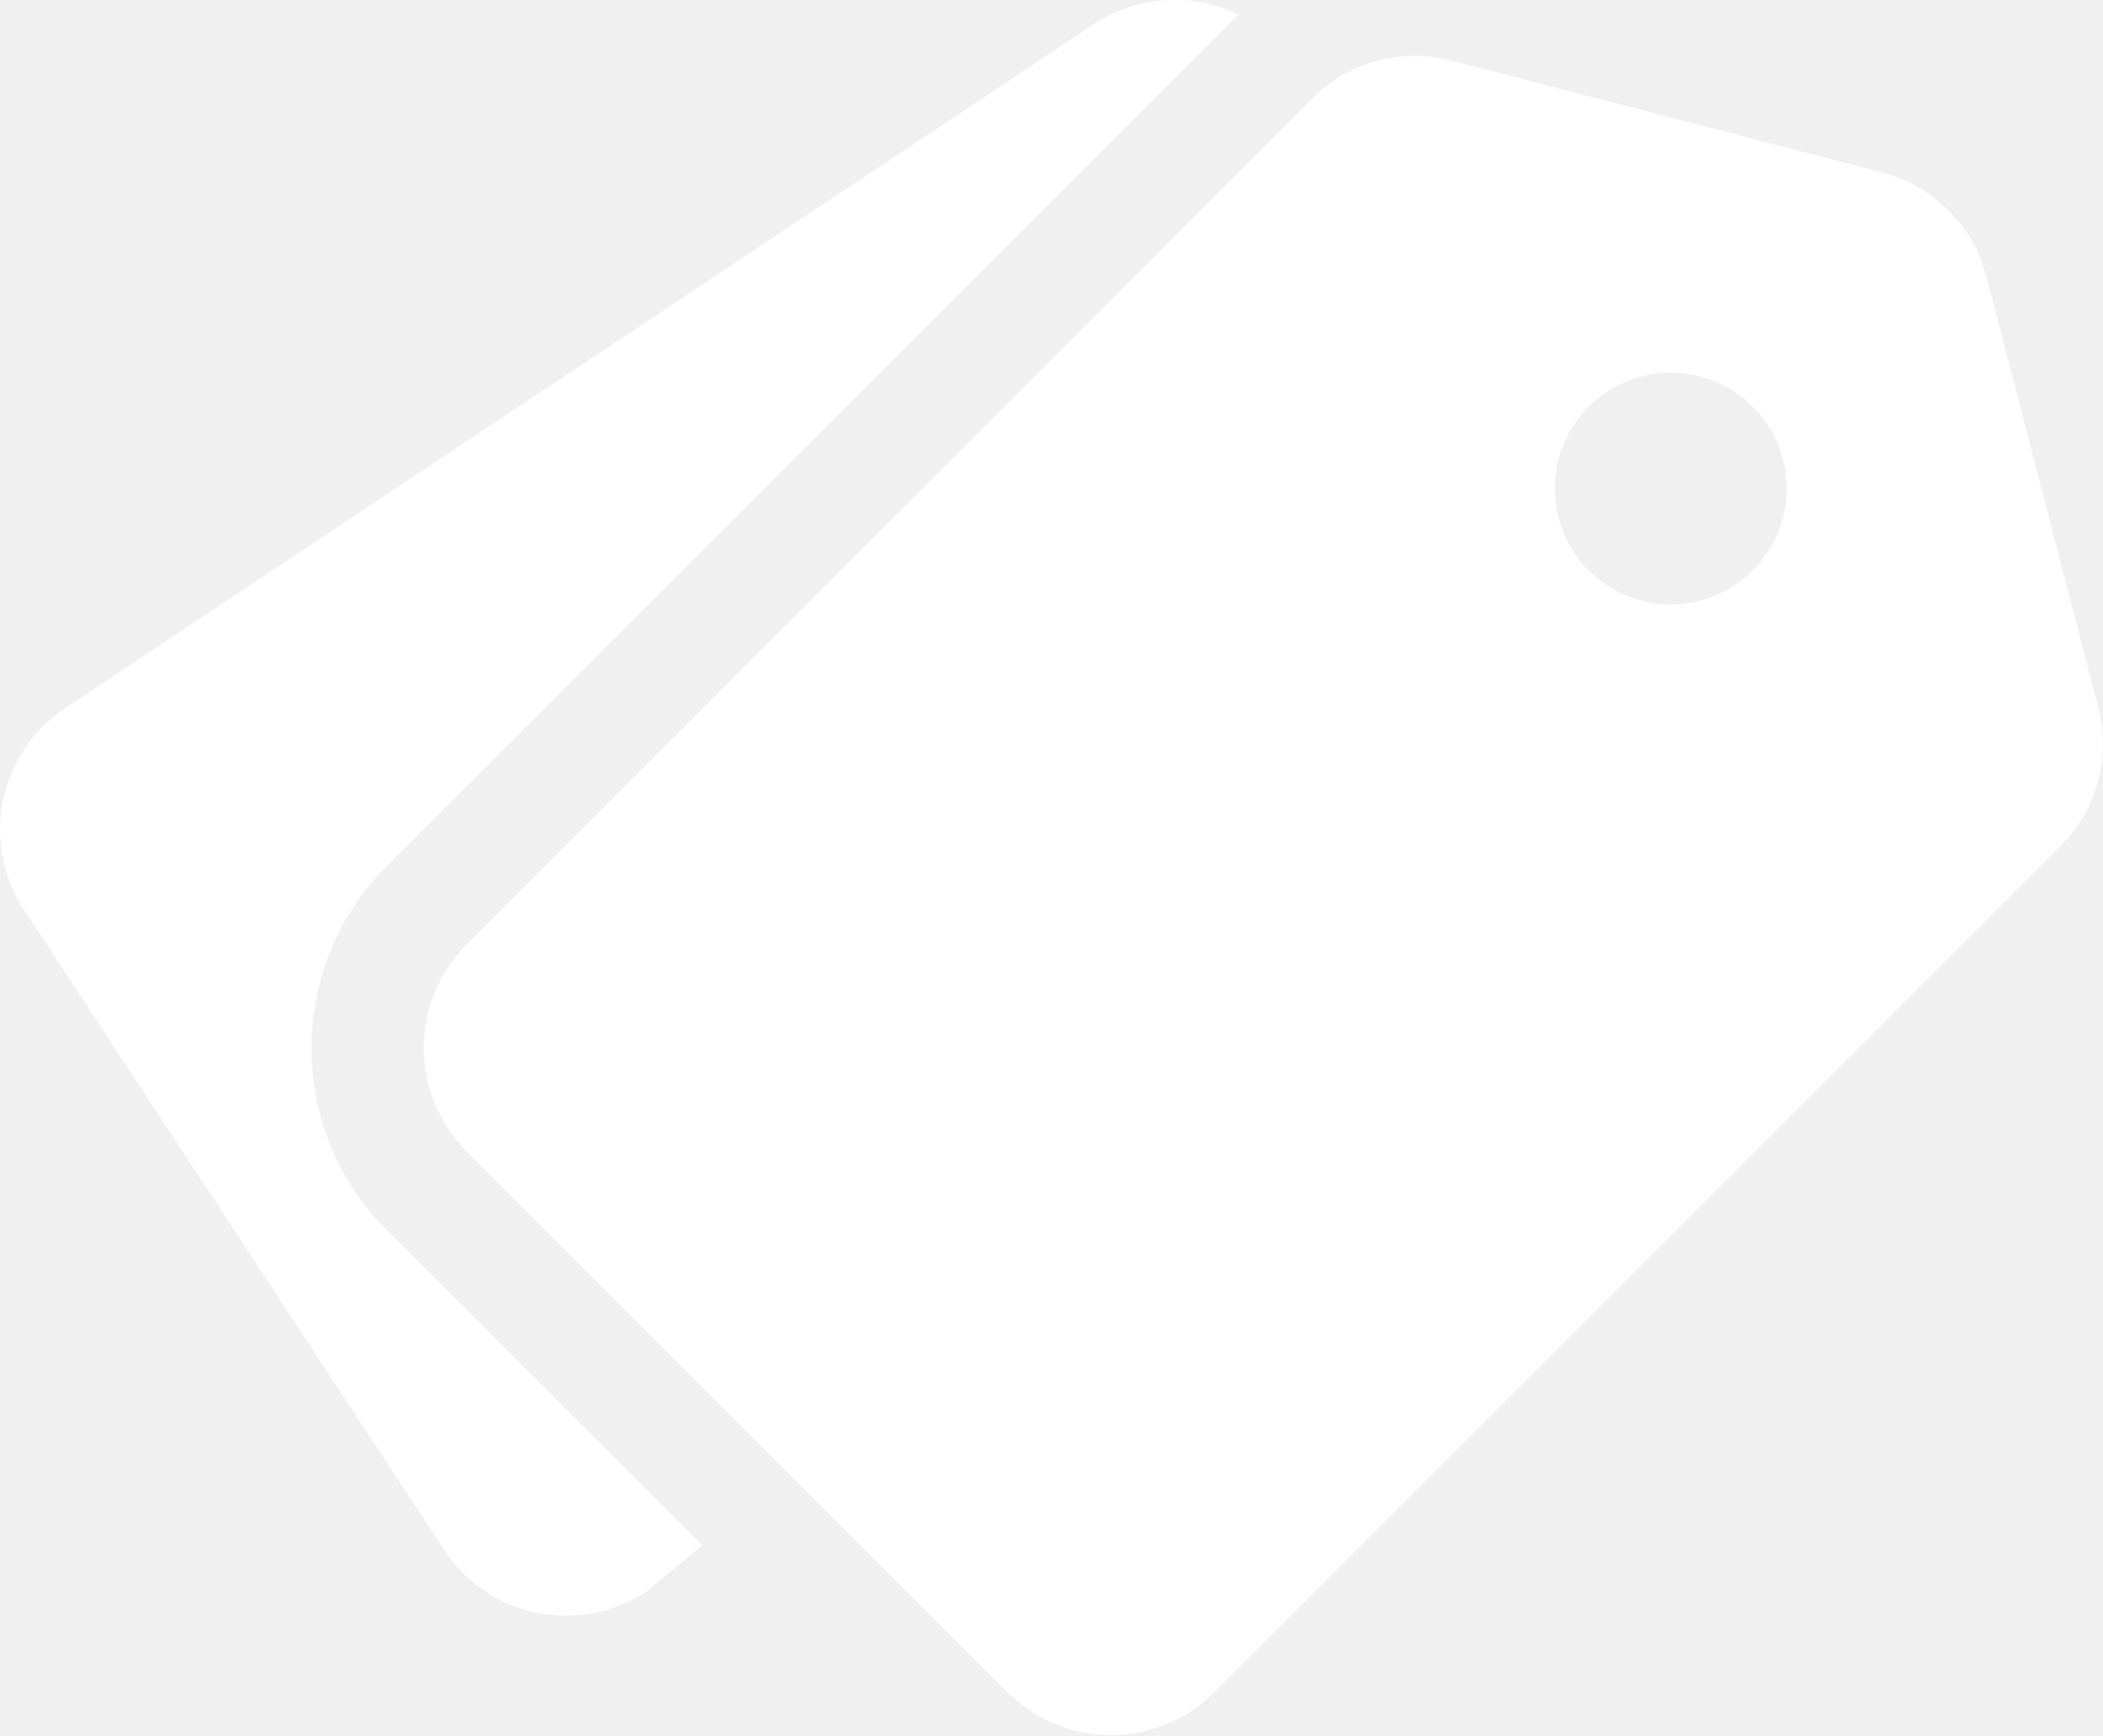
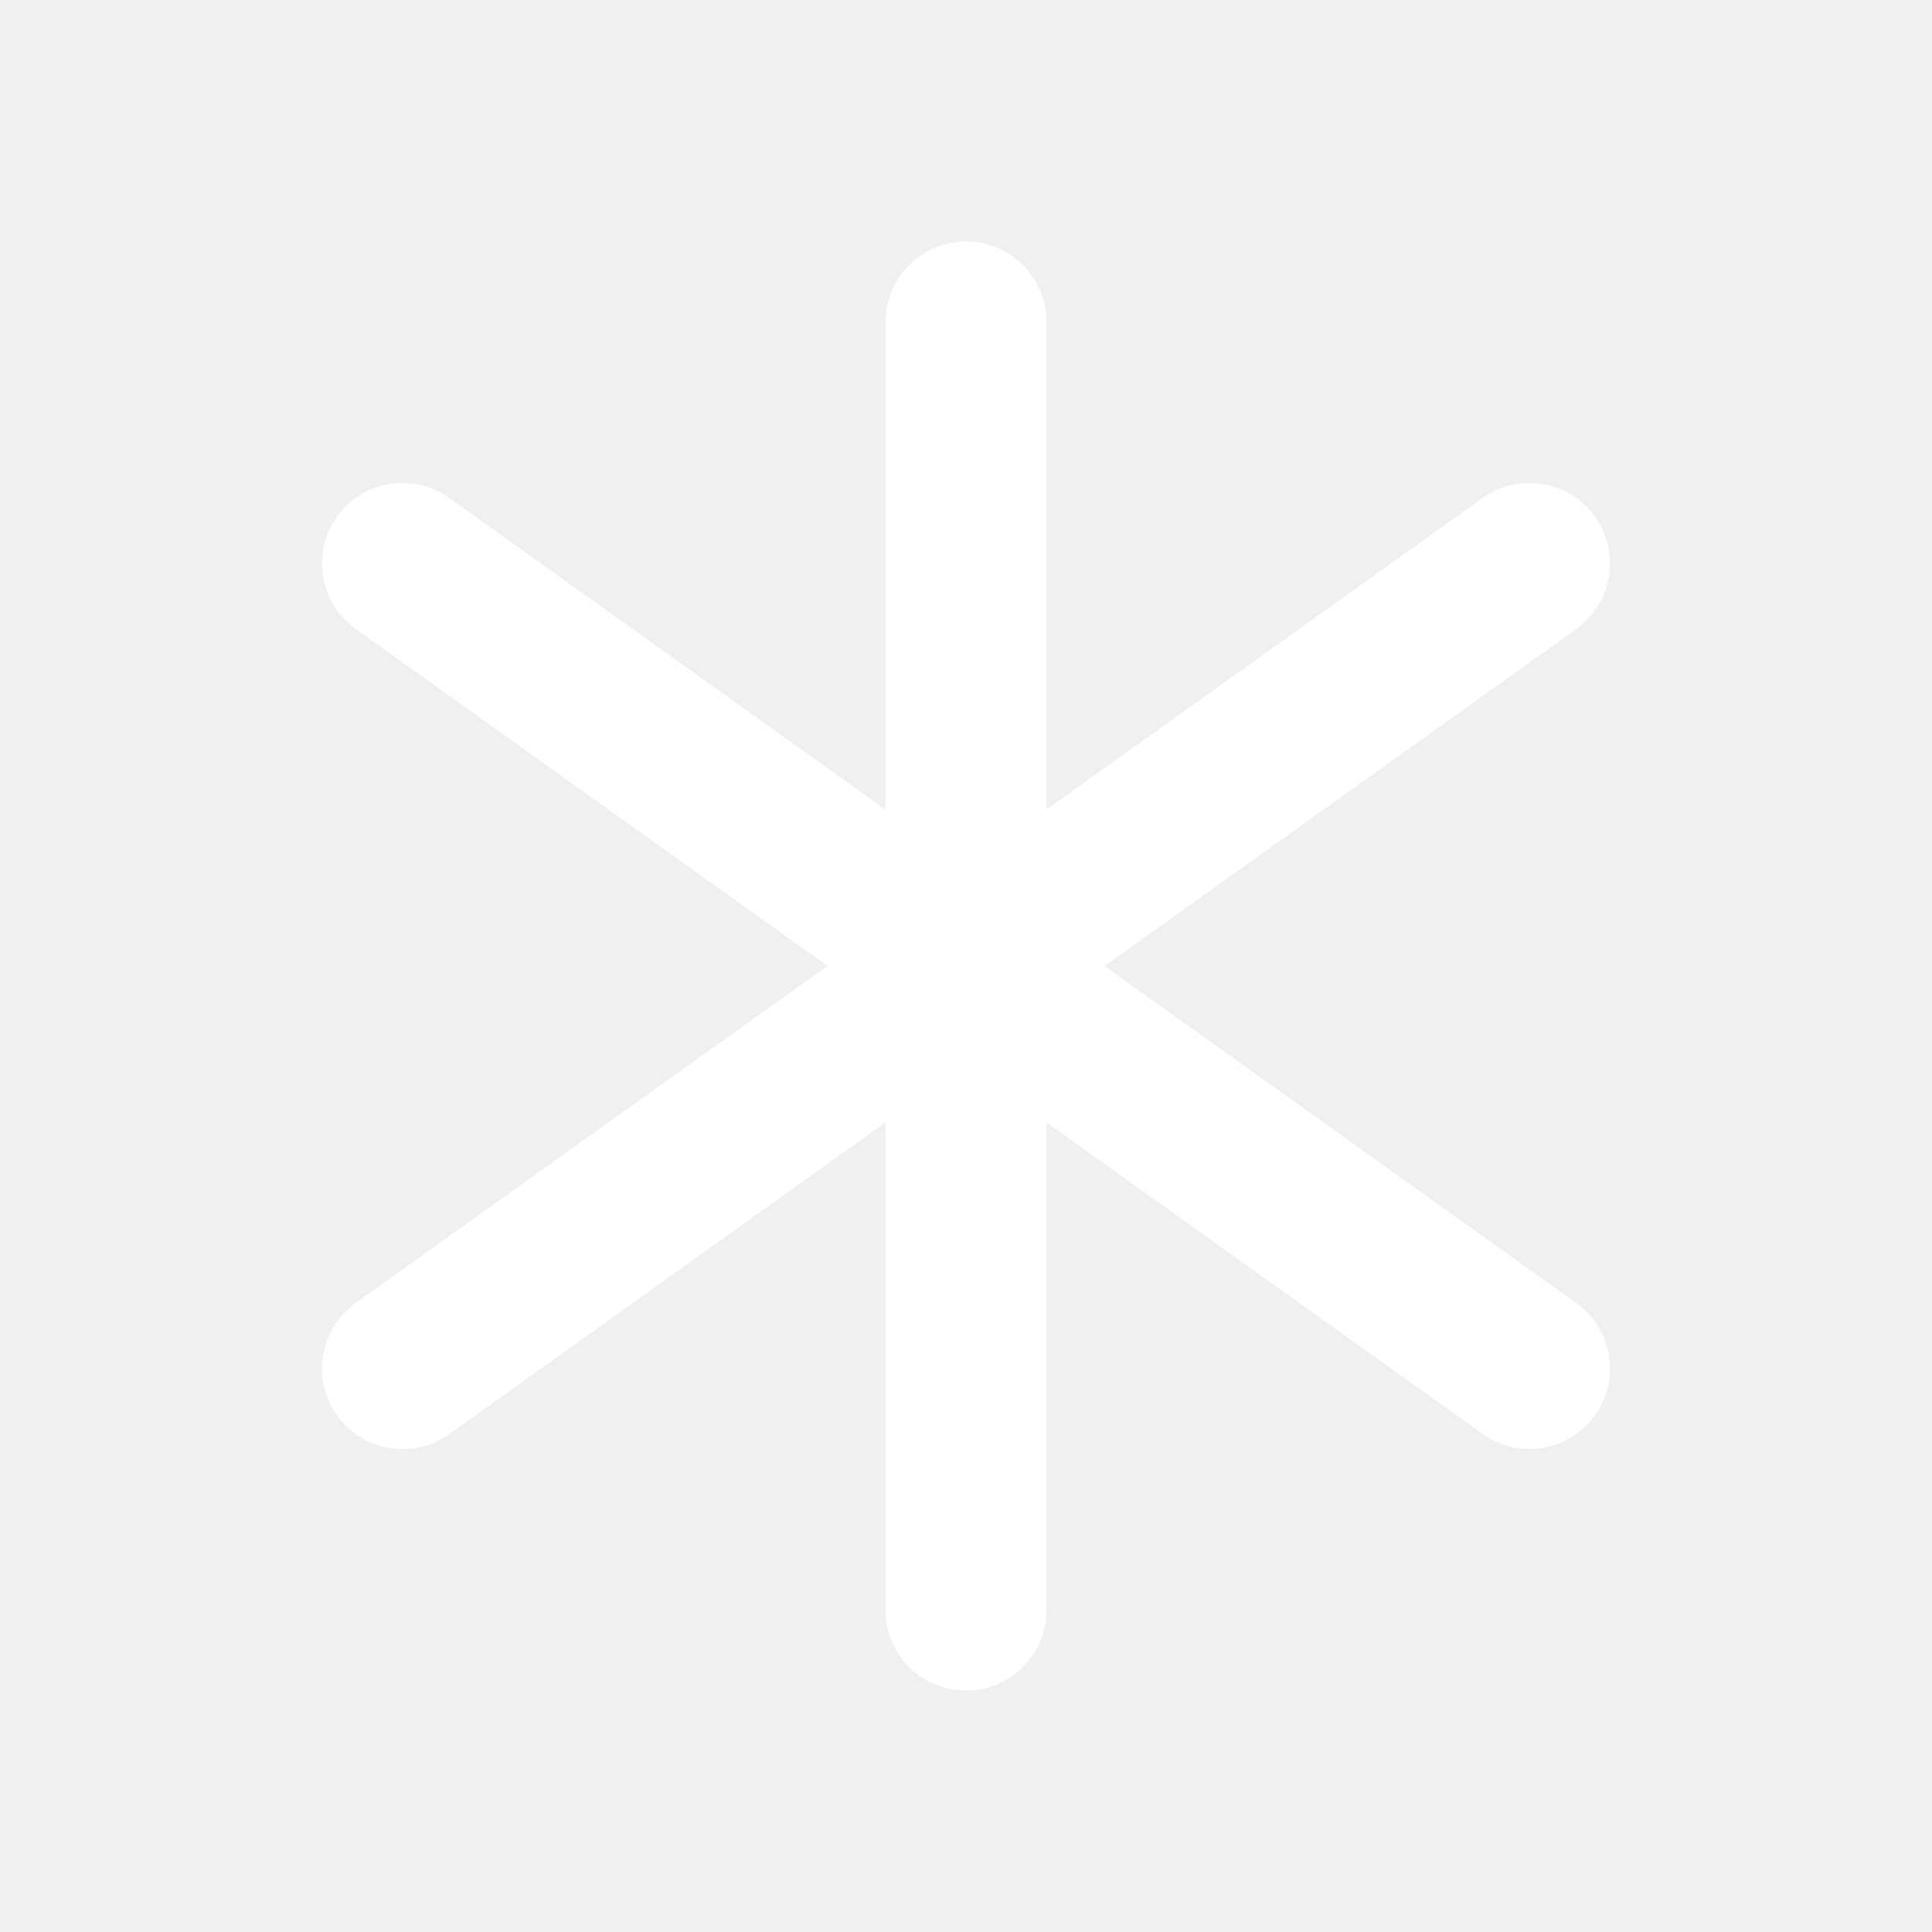
- <svg xmlns="http://www.w3.org/2000/svg" viewBox="-4.883 -4.175 66 54.468" width="66px" height="54.468px">
-   <g fill="white" transform="matrix(0.880235, 0, 0, 0.880235, -15.4546, -20.9573)" style="" id="object-0">
-     <path d="m27.84 74.328c0.762 1.16 1.93 1.961 3.289 2.238 1.359 0.281 2.75 0.02 3.91-0.738l2.012-1.66-11.242-11.227c-1.738-1.738-2.691-4.051-2.691-6.5 0-2.449 0.961-4.769 2.691-6.5l30.172-30.172c0.059-0.059 0.141-0.109 0.199-0.18-1.641-0.809-3.609-0.68-5.141 0.32l-36.68 24.391c-2.398 1.57-3.07 4.801-1.5 7.199z" style="" />
-     <path d="m86.82 44.281-3.981-15.34c-0.469-1.828-1.898-3.25-3.731-3.731l-15.34-3.981c-0.43-0.109-0.859-0.172-1.301-0.172-1.359 0-2.699 0.539-3.68 1.52l-30.148 30.184c-0.98 0.98-1.52 2.289-1.52 3.672 0 1.379 0.539 2.691 1.52 3.672l19.309 19.309c2.031 2.031 5.32 2.031 7.352 0l30.172-30.172c1.289-1.281 1.809-3.191 1.348-4.961zm-12.32-4.871c-0.781 0.781-1.82 1.211-2.922 1.211s-2.141-0.43-2.922-1.211-1.211-1.82-1.211-2.922c0-1.102 0.43-2.141 1.211-2.922s1.82-1.211 2.922-1.211 2.141 0.43 2.922 1.211 1.211 1.82 1.211 2.922c0 1.102-0.43 2.133-1.211 2.922z" style="" />
-   </g>
+ <svg xmlns="http://www.w3.org/2000/svg" width="400px" height="400px" viewBox="0 0 24 24" fill="none">
+   <path d="M12 4V20M19 7L5 17M5 7L19 17" stroke="white" stroke-width="2" stroke-linecap="round" stroke-linejoin="round" />
</svg>
